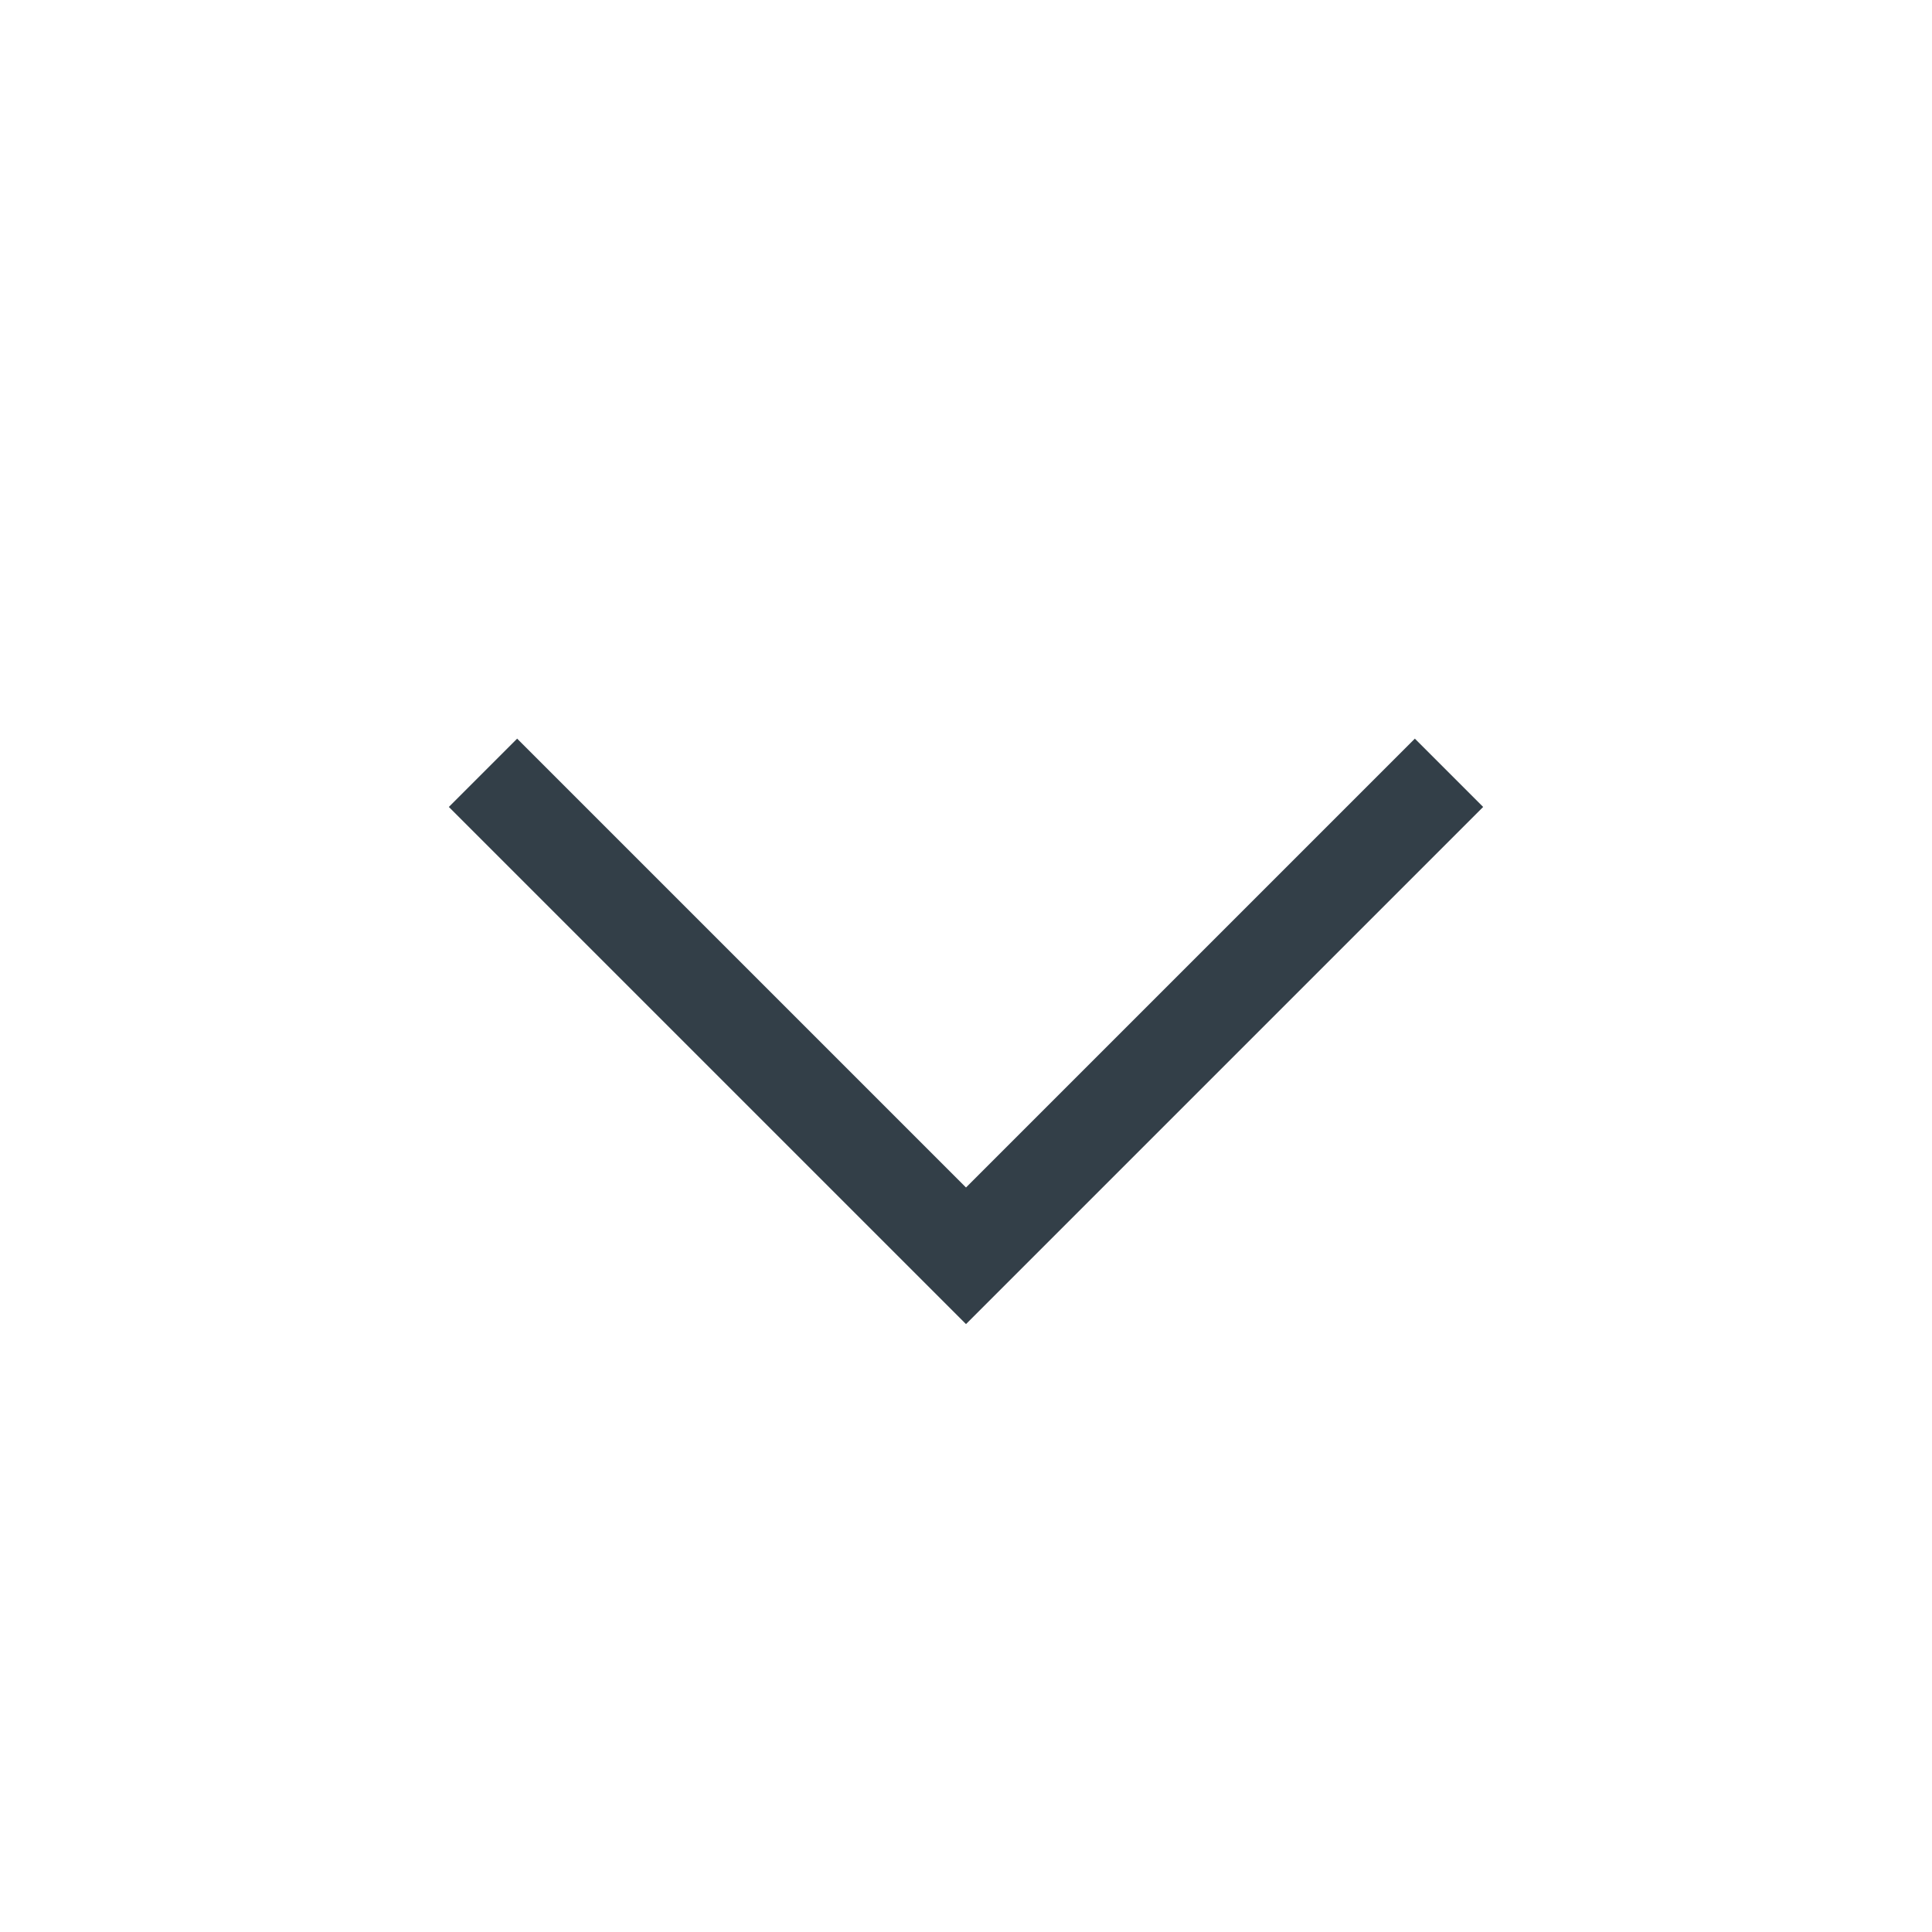
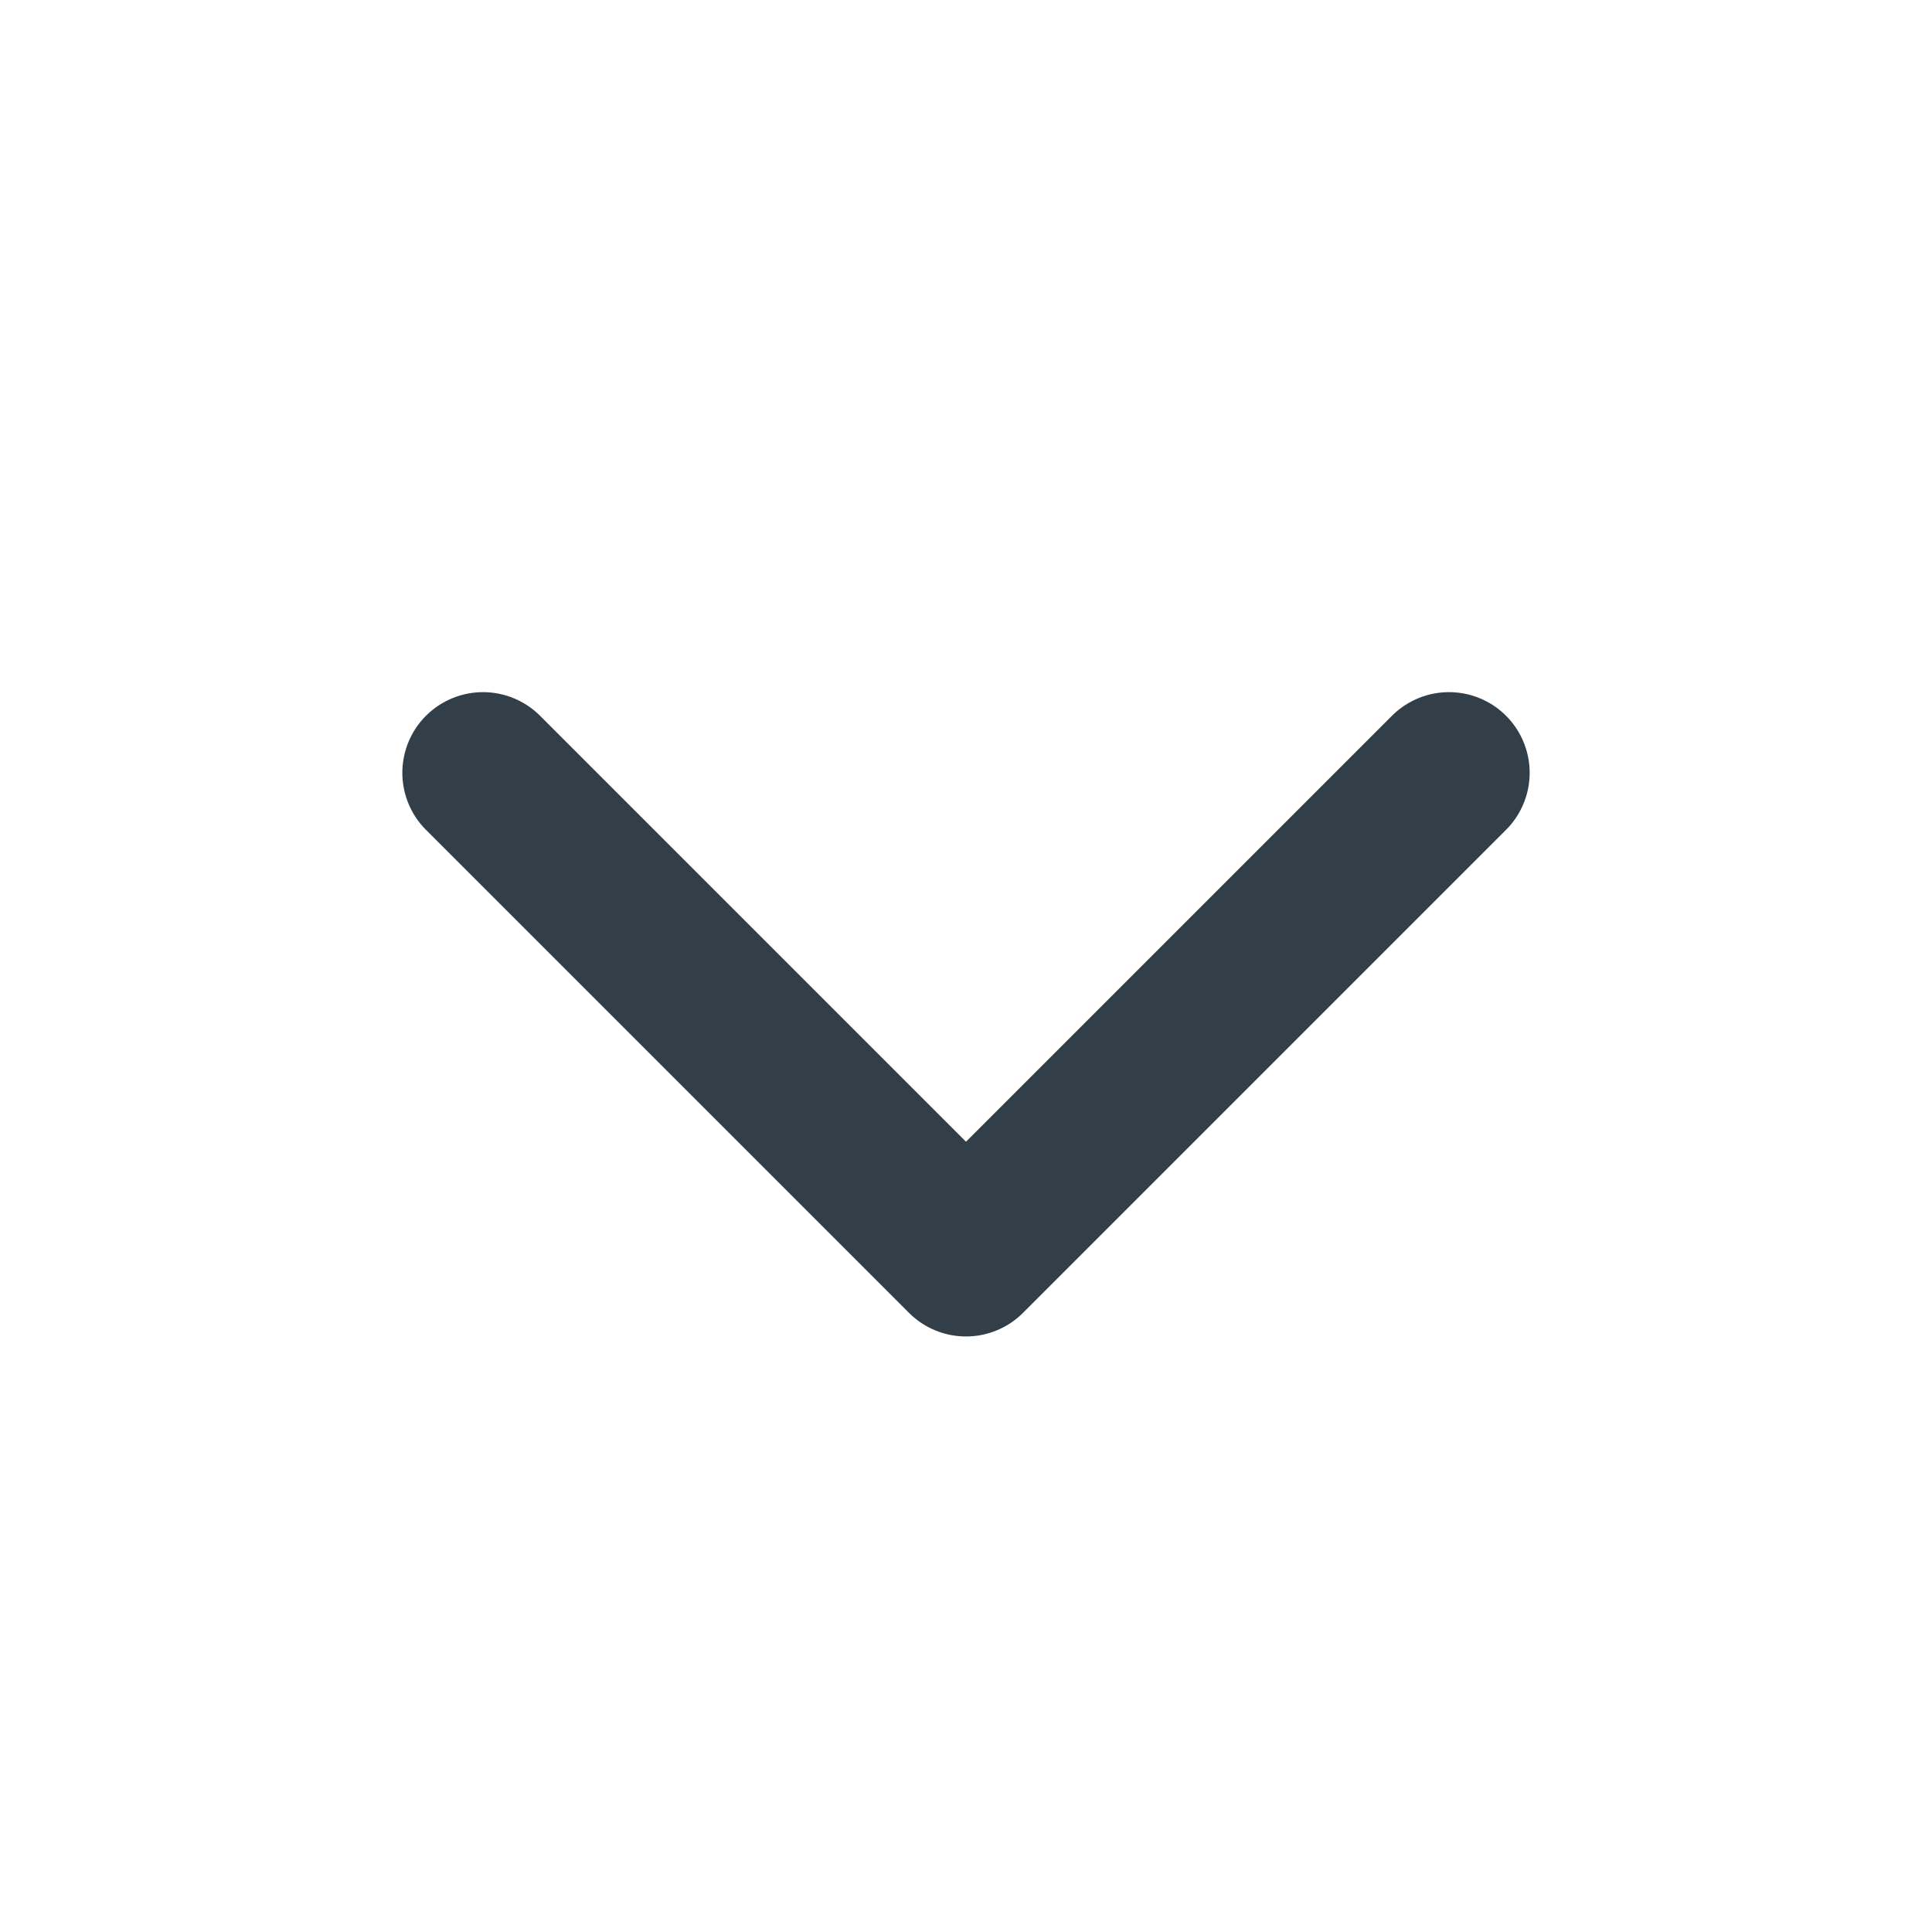
<svg xmlns="http://www.w3.org/2000/svg" width="20" height="20" viewBox="0 0 20 20" fill="none">
-   <path d="M15 8L10 13L5 8" stroke="#333F48" strokeWidth="1.67" strokeLinecap="round" strokeLinejoin="round" />
+   <path d="M15 8L10 13L5 8" stroke="#333F48" stroke-width="1.67" stroke-linecap="round" stroke-linejoin="round" />
</svg>
